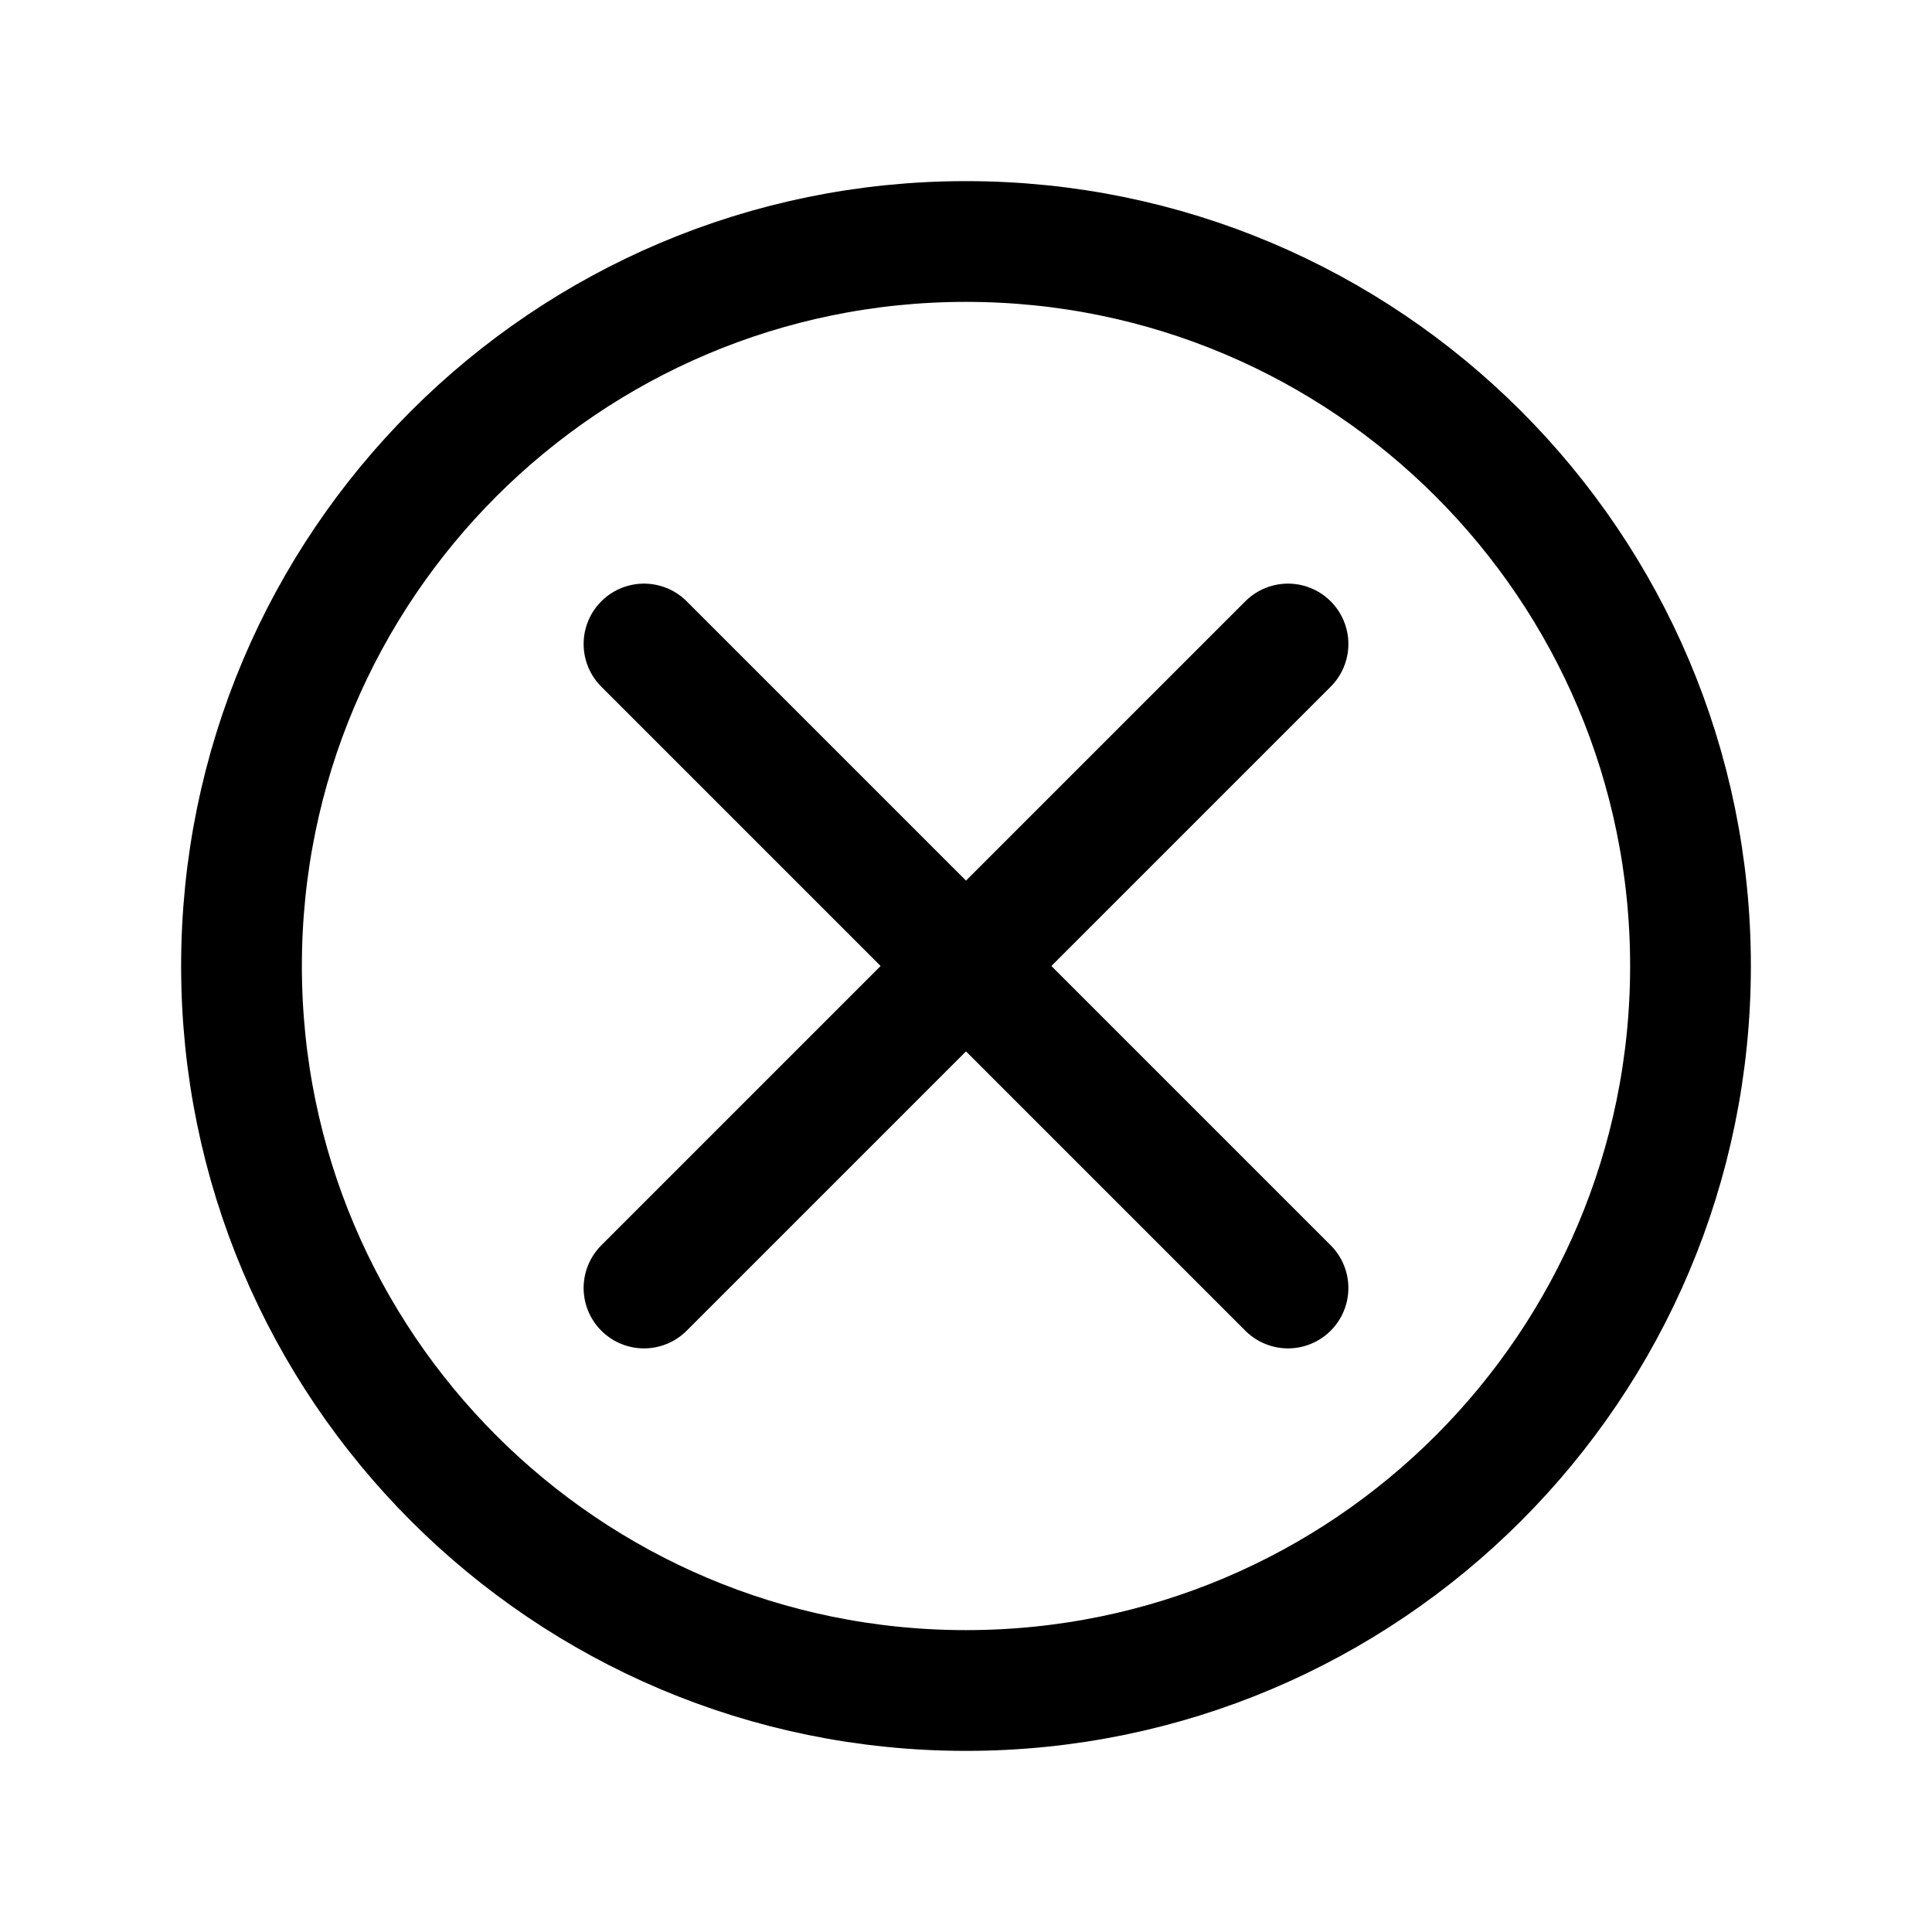
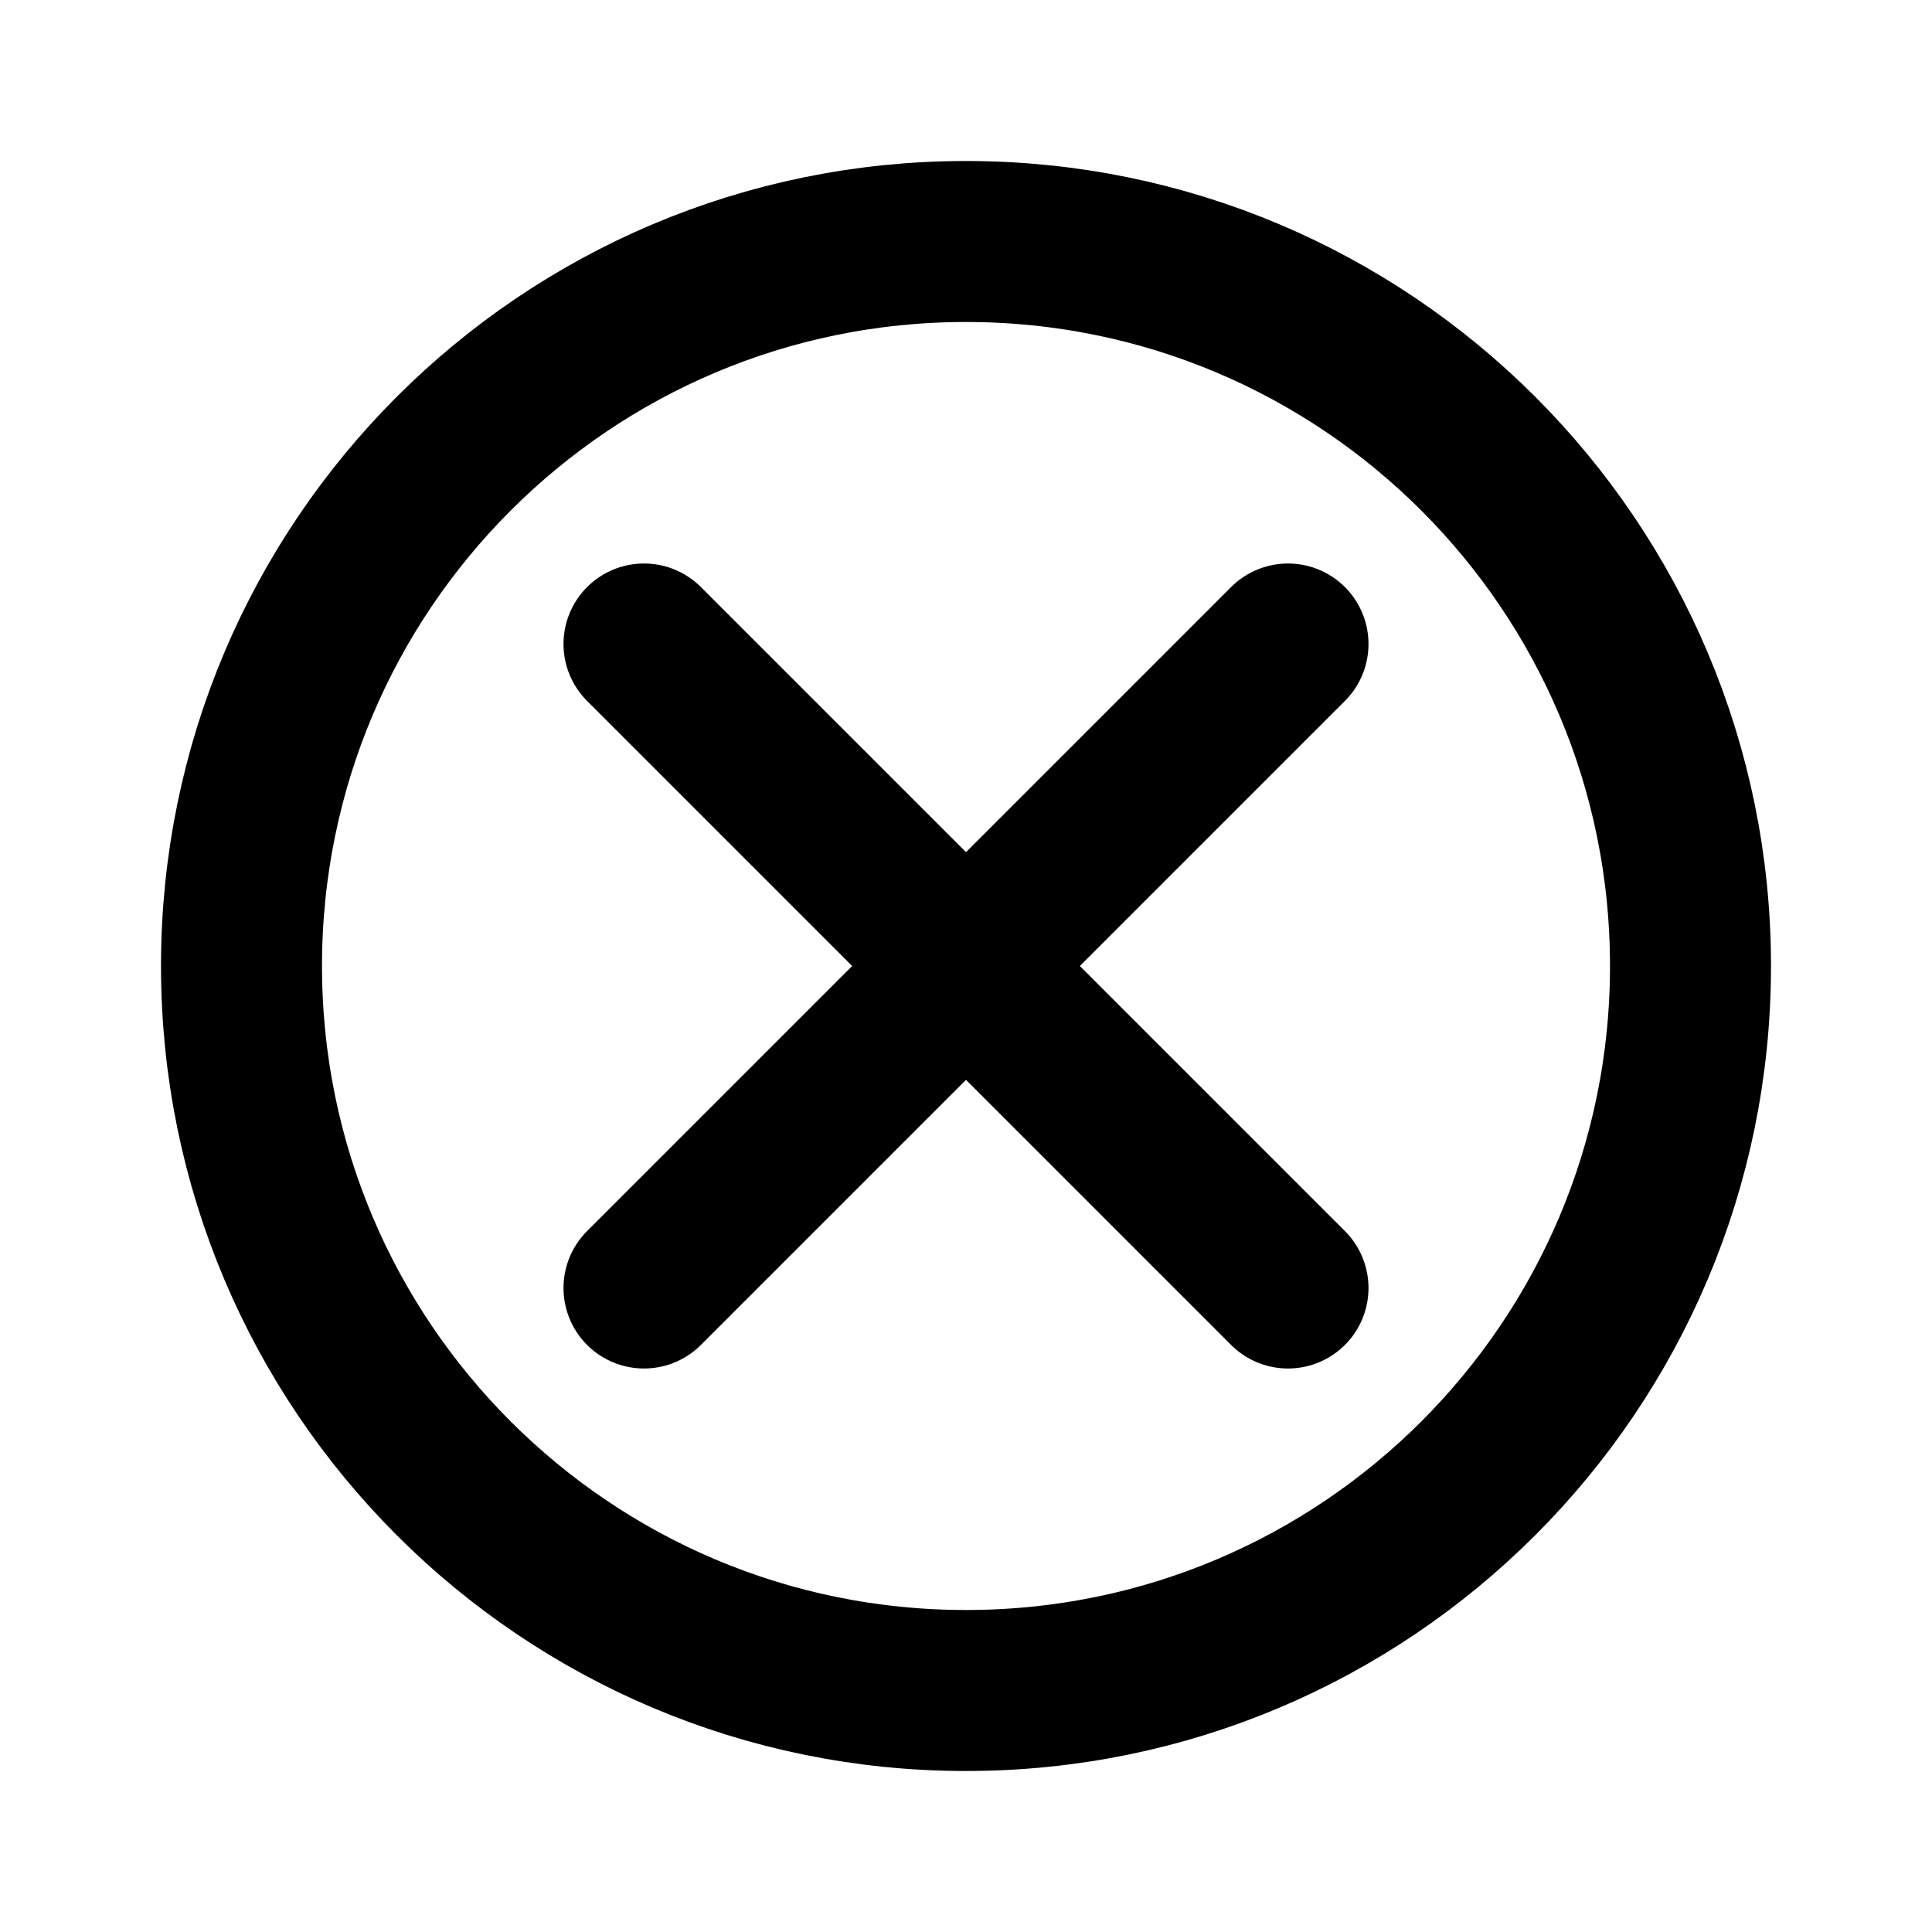
<svg xmlns="http://www.w3.org/2000/svg" width="800px" height="800px" viewBox="0 0 24 24" fill="none">
-   <path d="M16 8L8 16M8 8L16 16M21 12C21 16.971 16.971 21 12 21C7.029 21 3 16.971 3 12C3 7.029 7.029 3 12 3C16.971 3 21 7.029 21 12Z" stroke="#000000" stroke-width="1.5" stroke-linecap="round" stroke-linejoin="round" />
+   <path d="M16 8L8 16M8 8L16 16M21 12C21 16.971 16.971 21 12 21C7.029 21 3 16.971 3 12C3 7.029 7.029 3 12 3C16.971 3 21 7.029 21 12Z" stroke="#000000" stroke-width="2" stroke-linecap="round" stroke-linejoin="round" />
</svg>
